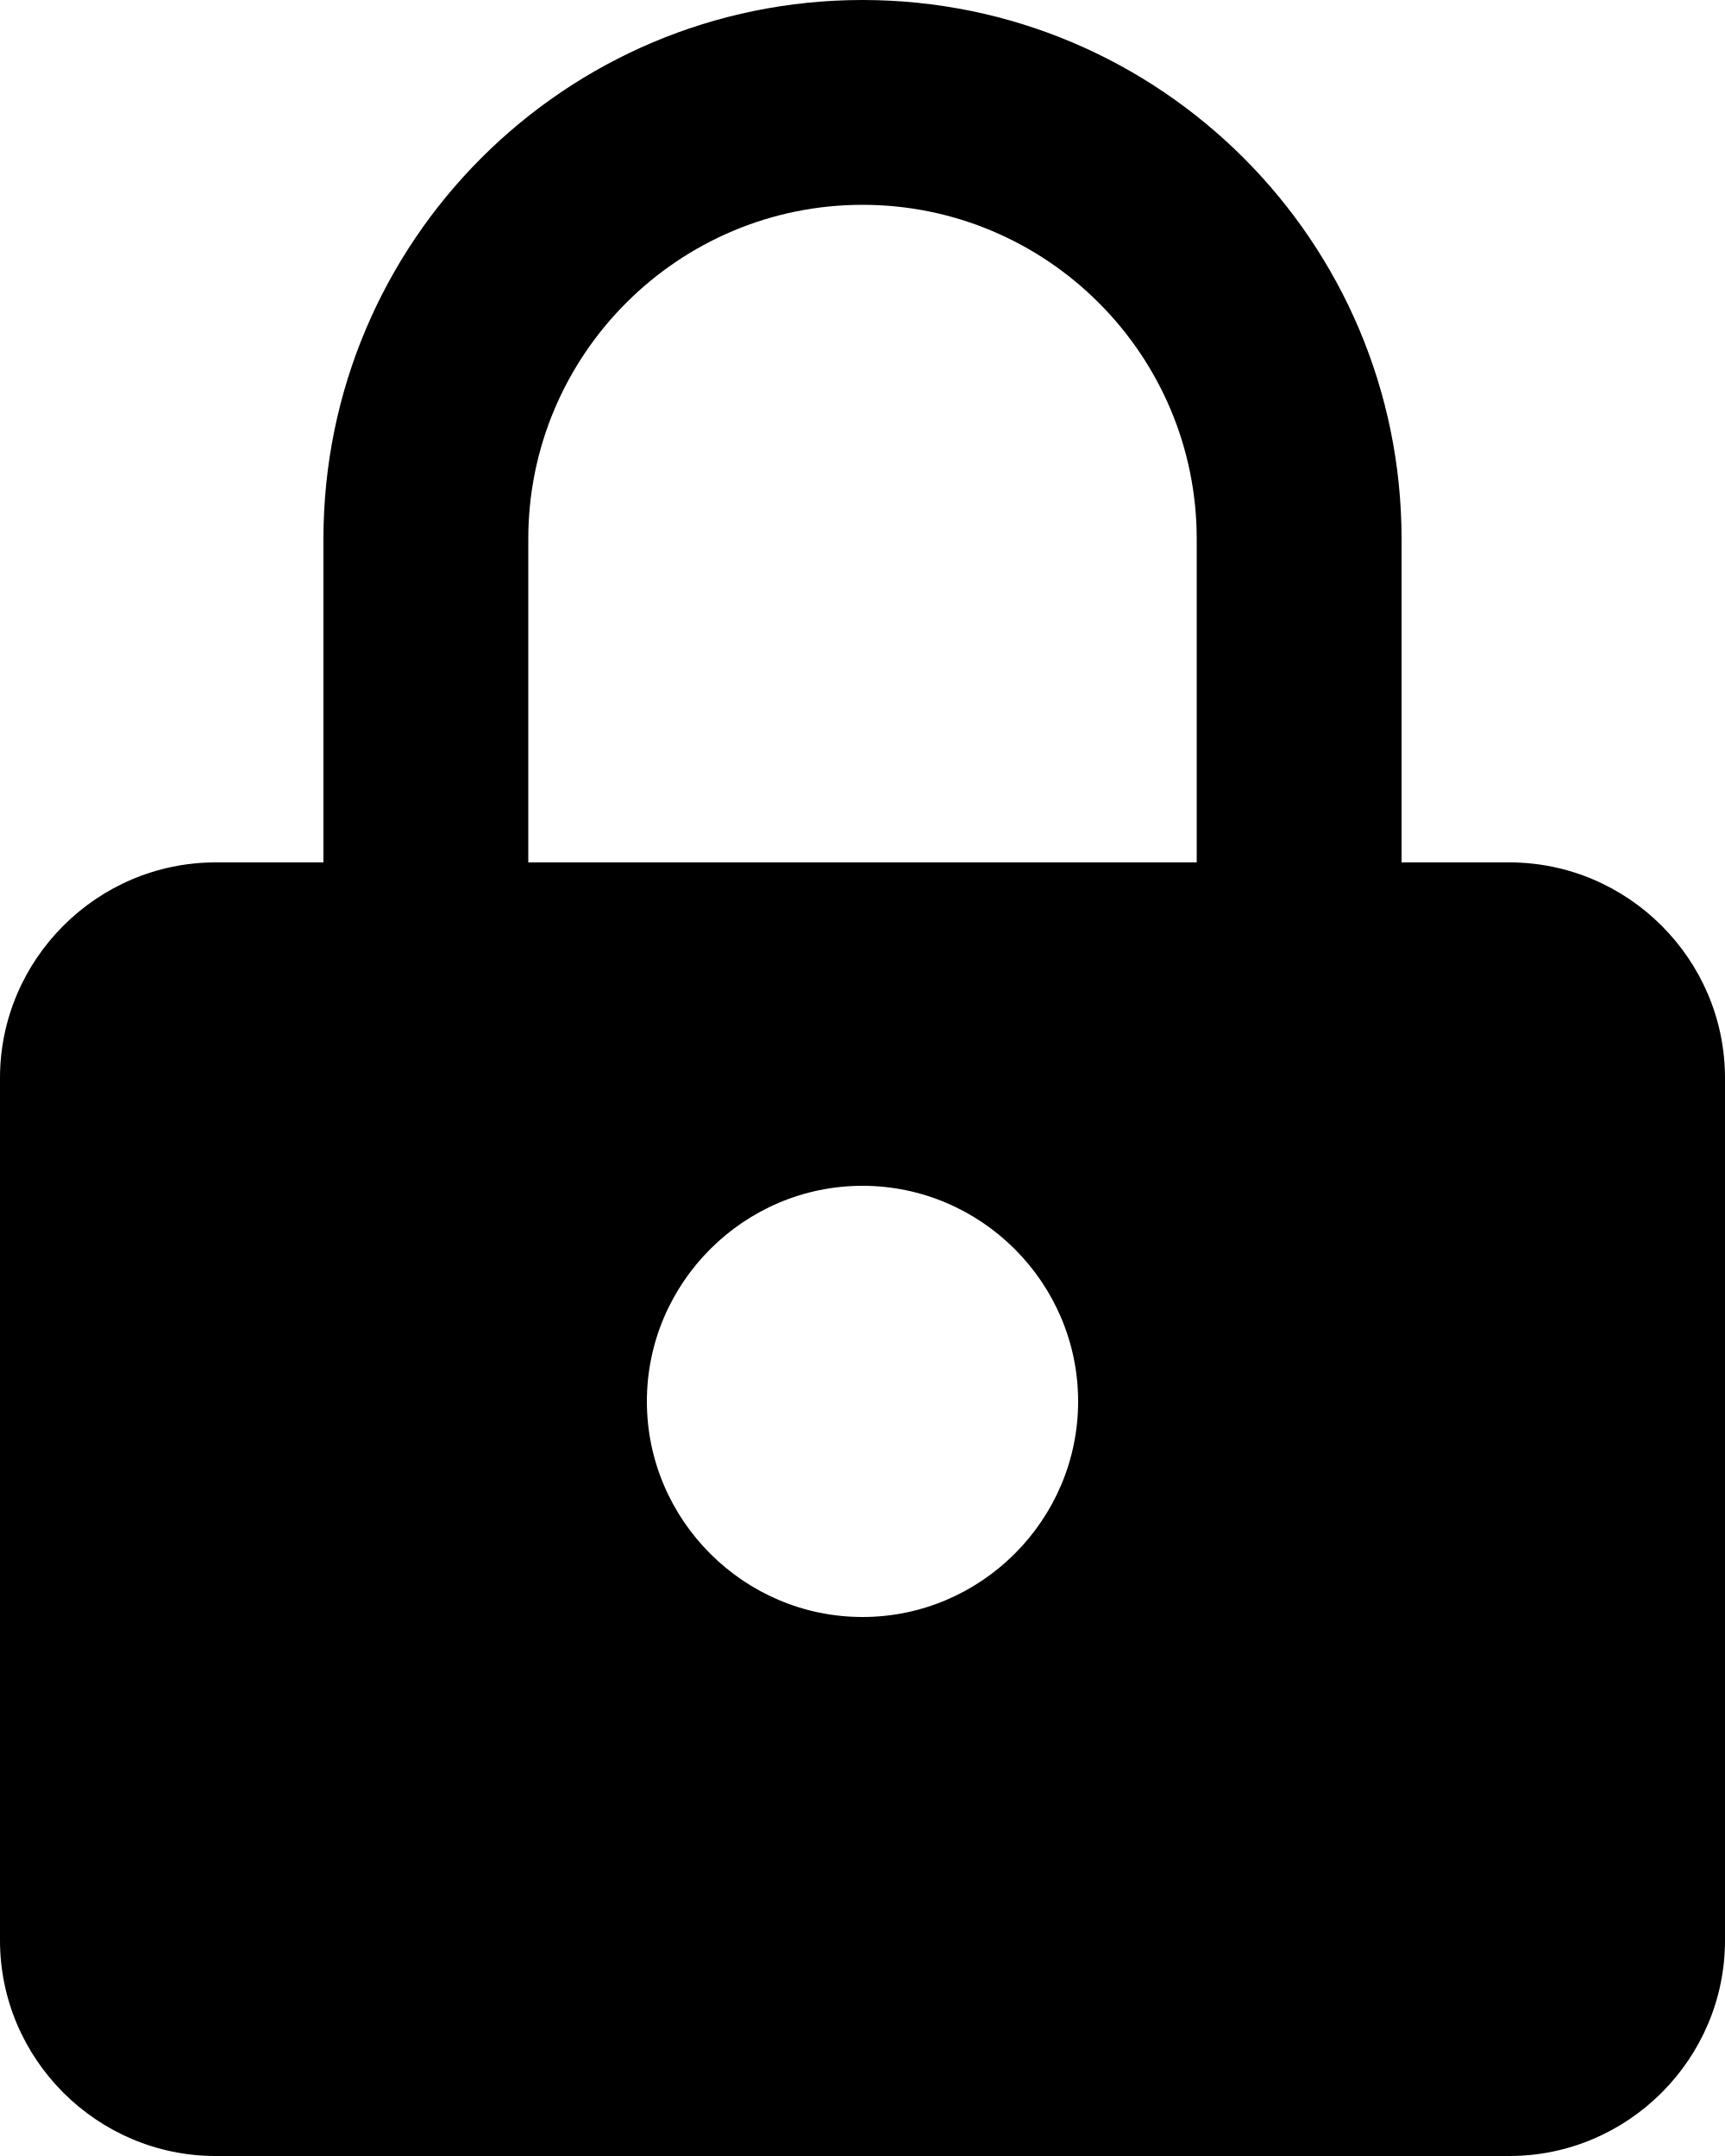
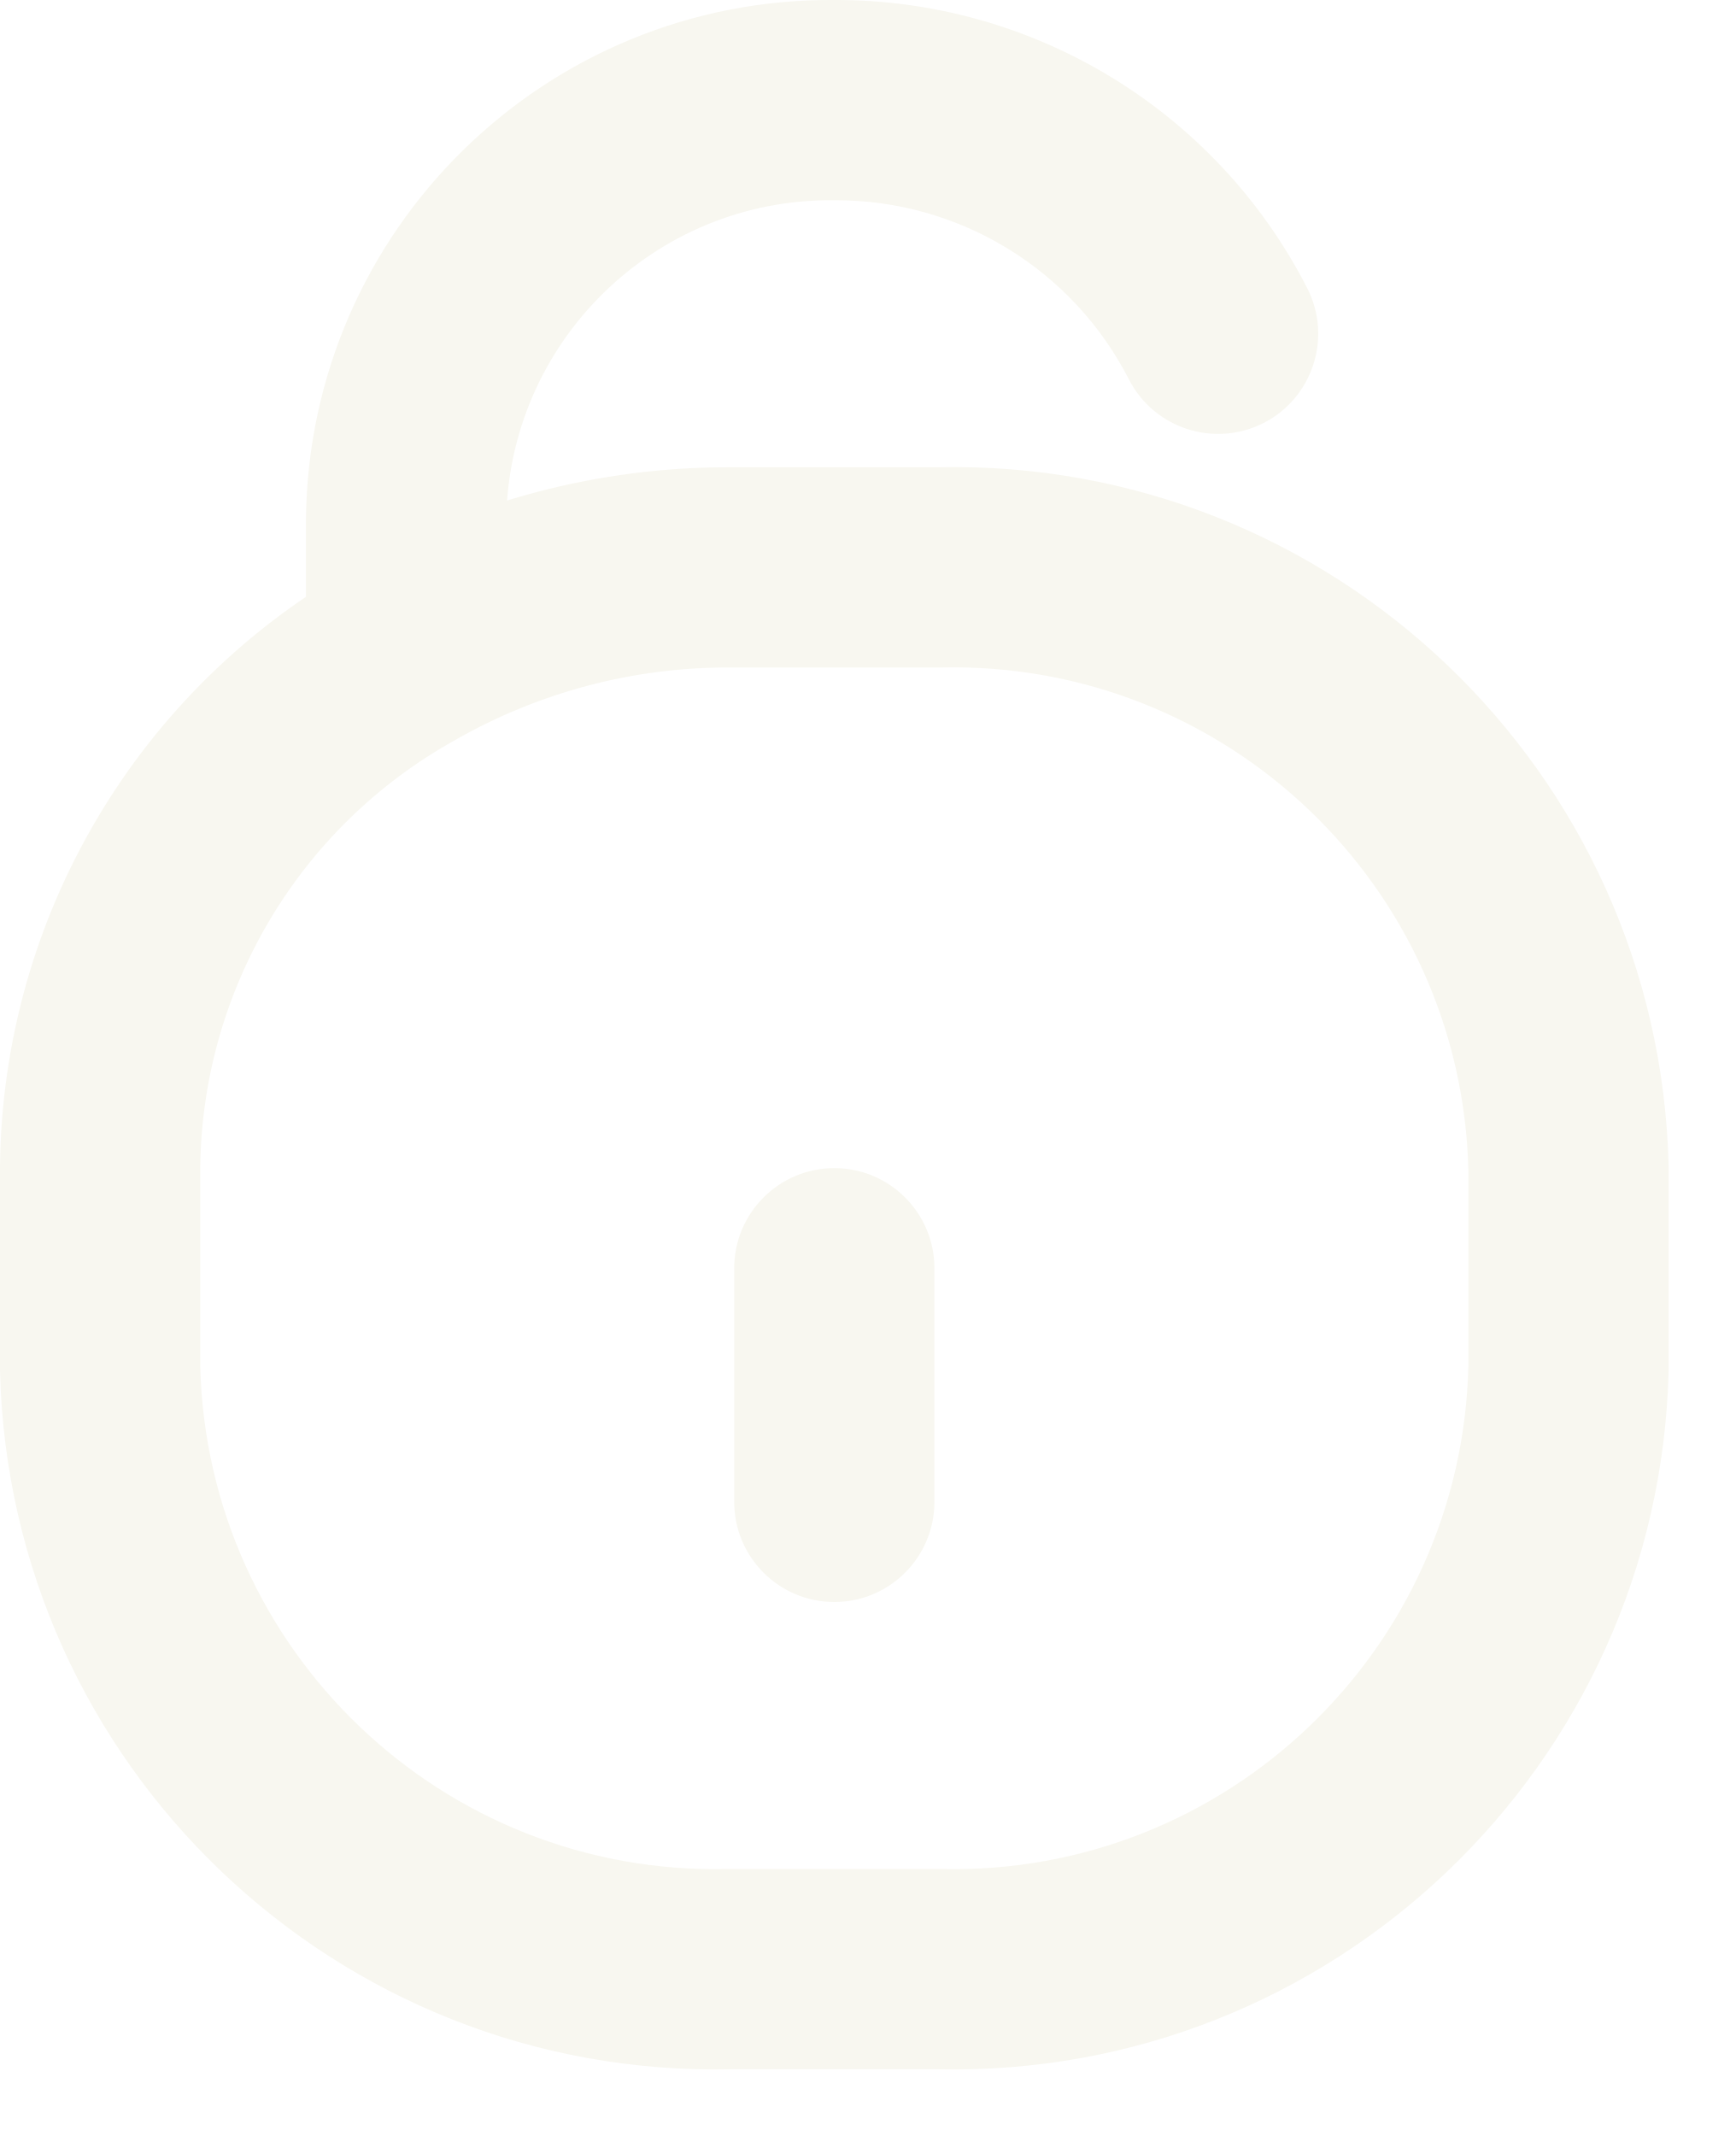
- <svg xmlns="http://www.w3.org/2000/svg" width="16" height="20" viewBox="0 0 16 20" fill="none">
-   <path d="M14 8H13V5C13 2.24 10.76 0 8 0C5.24 0 3 2.24 3 5V8H2C0.9 8 0 8.9 0 10V18C0 19.1 0.9 20 2 20H14C15.1 20 16 19.1 16 18V10C16 8.9 15.1 8 14 8ZM8 15C6.9 15 6 14.1 6 13C6 11.9 6.9 11 8 11C9.1 11 10 11.9 10 13C10 14.1 9.1 15 8 15ZM11.1 8H4.9V5C4.9 3.29 6.29 1.9 8 1.9C9.71 1.9 11.1 3.29 11.1 5V8Z" fill="currentColor" />
+ <svg xmlns="http://www.w3.org/2000/svg" width="13" height="16" viewBox="0 0 13 16" fill="none">
+   <path d="M5.5 11.25C5.5 11.664 5.836 12 6.25 12C6.664 12 7 11.664 7 11.25H5.5ZM7 9.5C7 9.086 6.664 8.75 6.25 8.75C5.836 8.75 5.5 9.086 5.5 9.5H7ZM8.457 2.842C8.646 3.211 9.098 3.356 9.467 3.168C9.835 2.979 9.981 2.527 9.793 2.159L8.457 2.842ZM6.25 0.75L6.243 1.5L6.253 1.5L6.25 0.75ZM3.042 3.9L2.292 3.893V3.9H3.042ZM2.292 4.889C2.292 5.303 2.628 5.639 3.042 5.639C3.456 5.639 3.792 5.303 3.792 4.889H2.292ZM3.042 4.889L3.407 5.545L3.414 5.541L3.042 4.889ZM0.75 8.75L0 8.744V8.75H0.75ZM0.75 10.25H0C0 10.256 7.09295e-05 10.262 0 10.268L0.75 10.25ZM5.464 14.75V14C5.458 14 5.453 14 5.447 14L5.464 14.75ZM7.036 14.75L7.053 14C7.047 14 7.042 14 7.036 14V14.75ZM11.75 10.25L12.5 10.268C12.5 10.262 12.5 10.256 12.5 10.25H11.75ZM11.75 8.75H12.5C12.5 8.744 12.5 8.738 12.5 8.732L11.75 8.75ZM7.036 4.25V5C7.042 5 7.047 5 7.053 5L7.036 4.25ZM5.464 4.25L5.462 5H5.464V4.25ZM7 11.25V9.5H5.5V11.25H7ZM9.793 2.159C9.112 0.828 7.741 -0.006 6.247 0L6.253 1.5C7.182 1.496 8.034 2.015 8.457 2.842L9.793 2.159ZM6.257 0C4.087 -0.019 2.312 1.724 2.292 3.893L3.792 3.907C3.805 2.566 4.902 1.488 6.243 1.5L6.257 0ZM2.292 3.9V4.889H3.792V3.9H2.292ZM2.677 4.234C1.038 5.146 0.016 6.868 2.6226e-05 8.744L1.5 8.756C1.511 7.421 2.239 6.194 3.407 5.545L2.677 4.234ZM0 8.75V10.25H1.5V8.75H0ZM0 10.268C0.071 13.225 2.523 15.567 5.481 15.5L5.447 14C3.317 14.049 1.551 12.362 1.5 10.232L0 10.268ZM5.464 15.5H7.036V14H5.464V15.5ZM7.019 15.5C9.977 15.567 12.429 13.225 12.5 10.268L11 10.232C10.95 12.362 9.183 14.049 7.053 14L7.019 15.5ZM12.5 10.25V8.75H11V10.25H12.5ZM12.5 8.732C12.429 5.775 9.977 3.433 7.019 3.5L7.053 5C9.183 4.952 10.95 6.638 11 8.768L12.5 8.732ZM7.036 3.5H5.464V5H7.036V3.5ZM5.466 3.5C4.486 3.498 3.522 3.752 2.67 4.238L3.414 5.541C4.038 5.185 4.744 4.998 5.462 5L5.466 3.5Z" fill="#F8F7F0" />
</svg>
